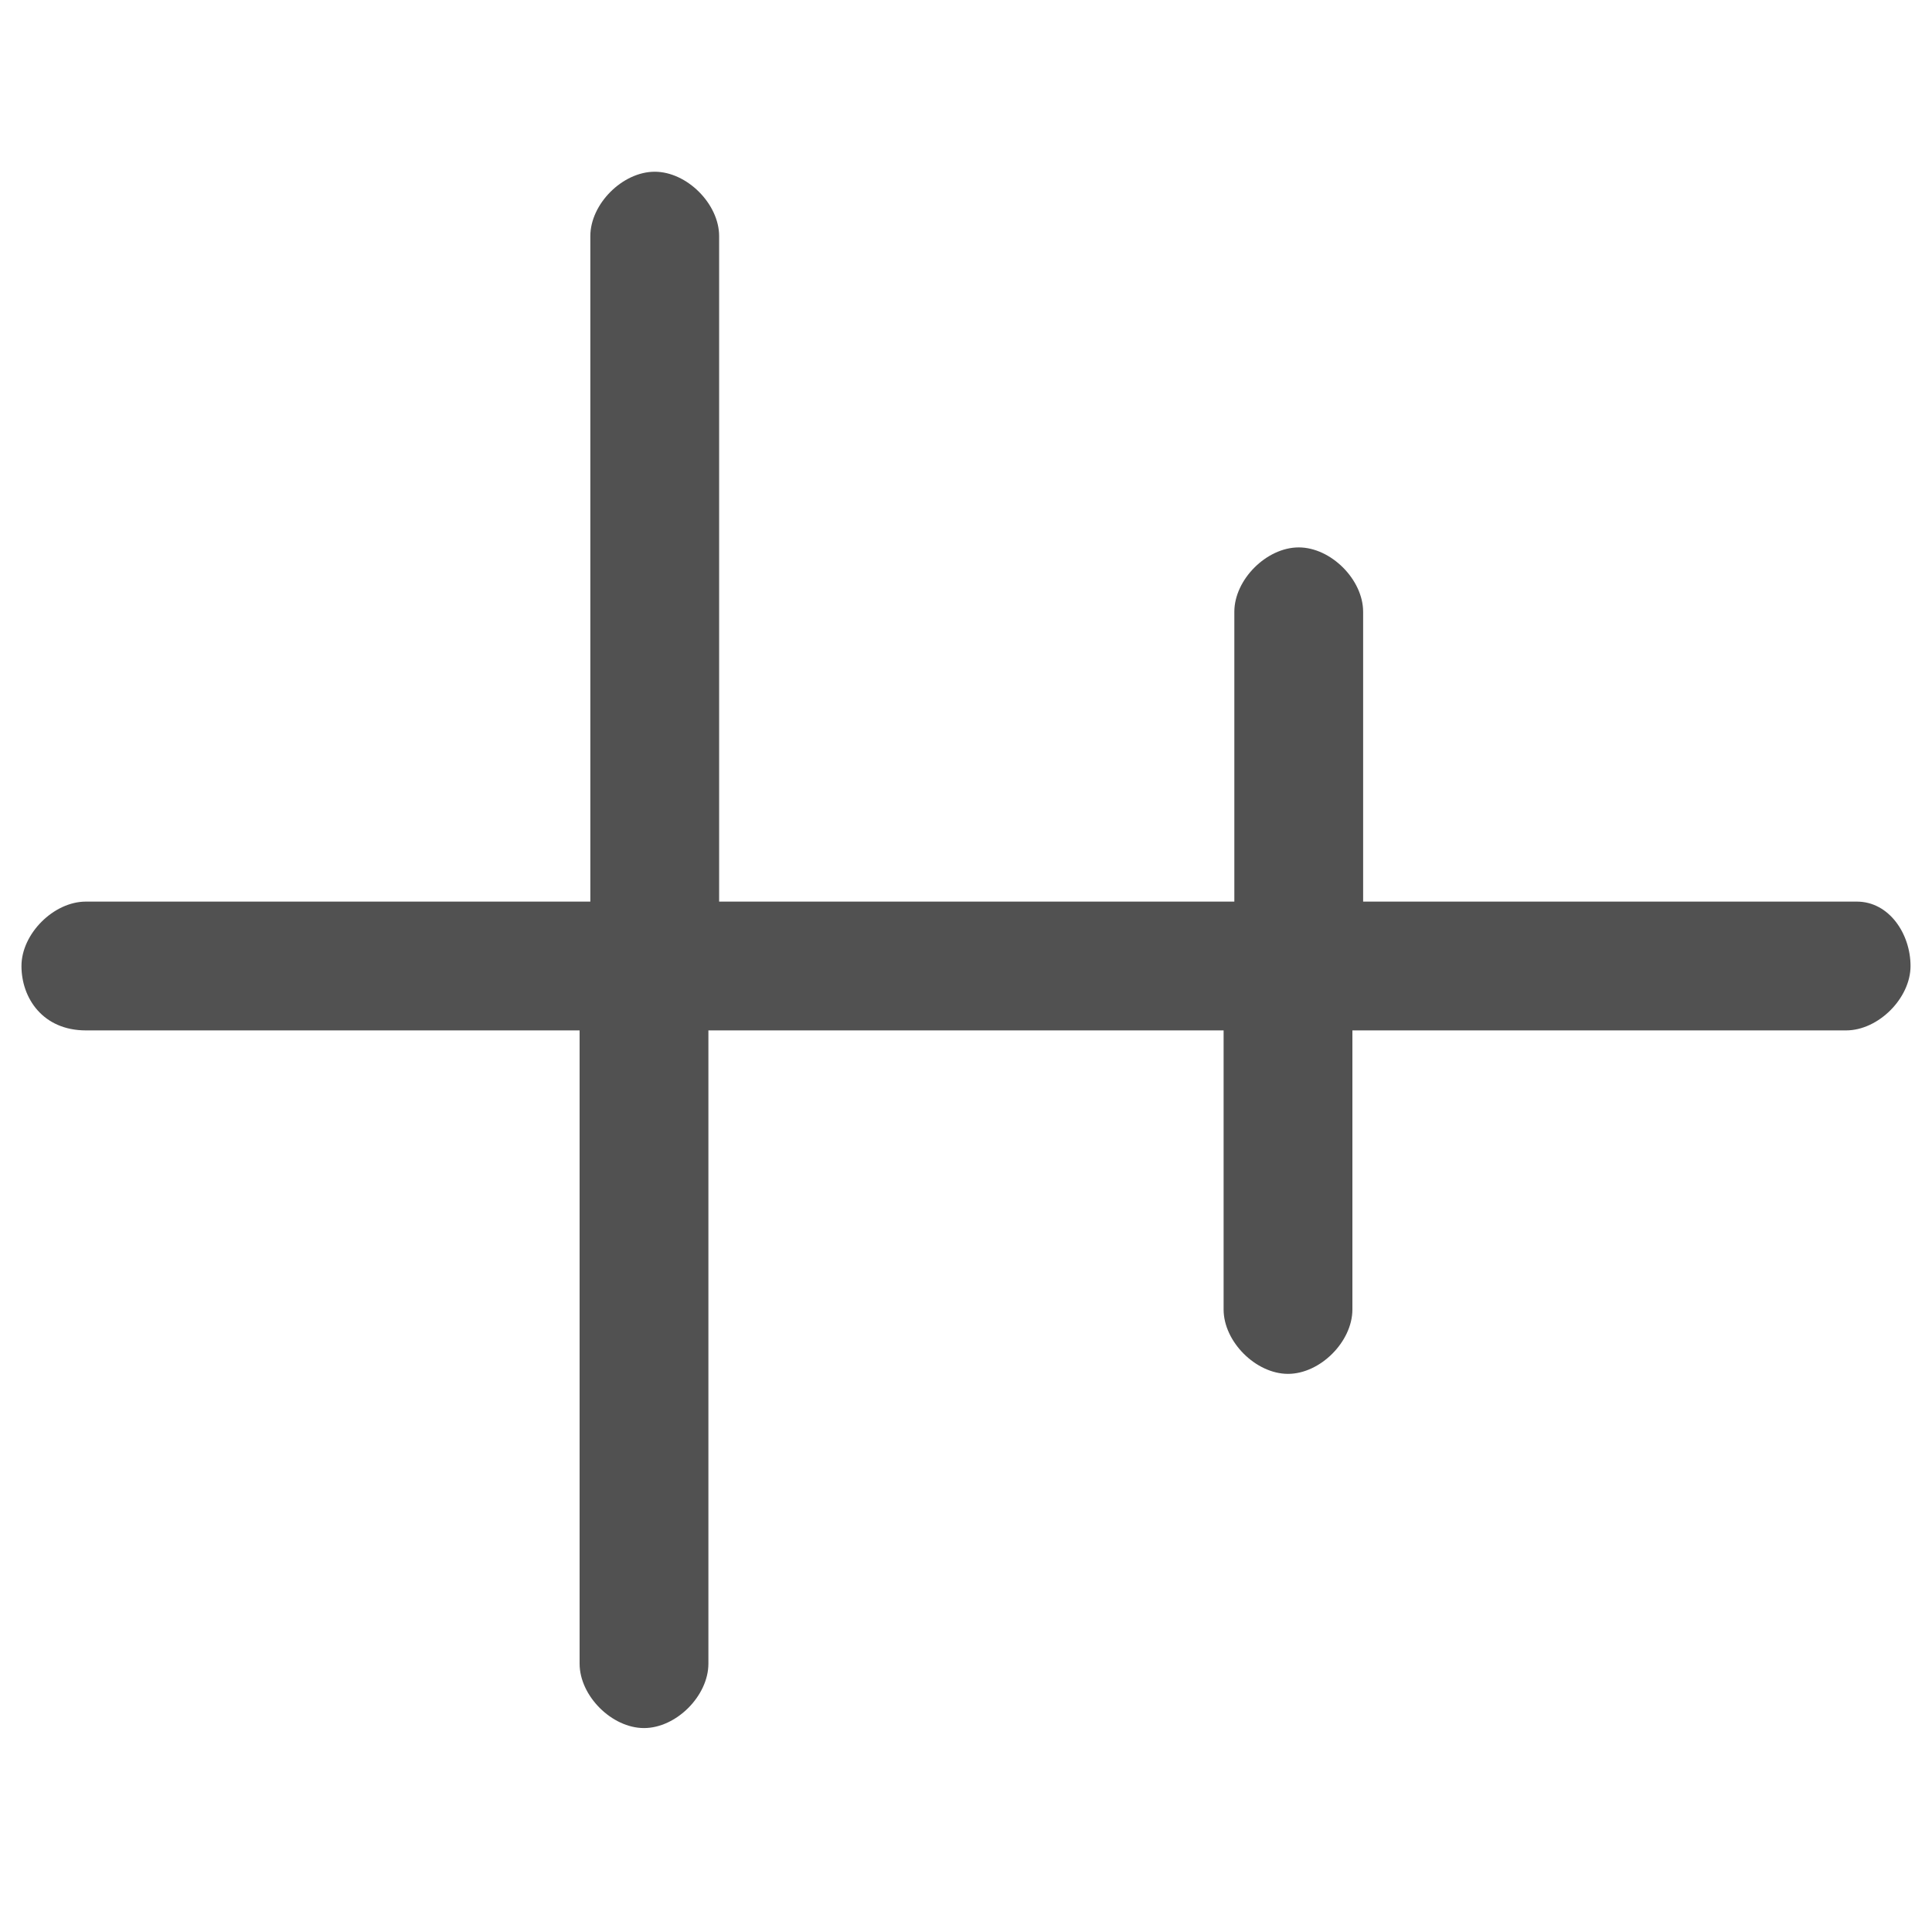
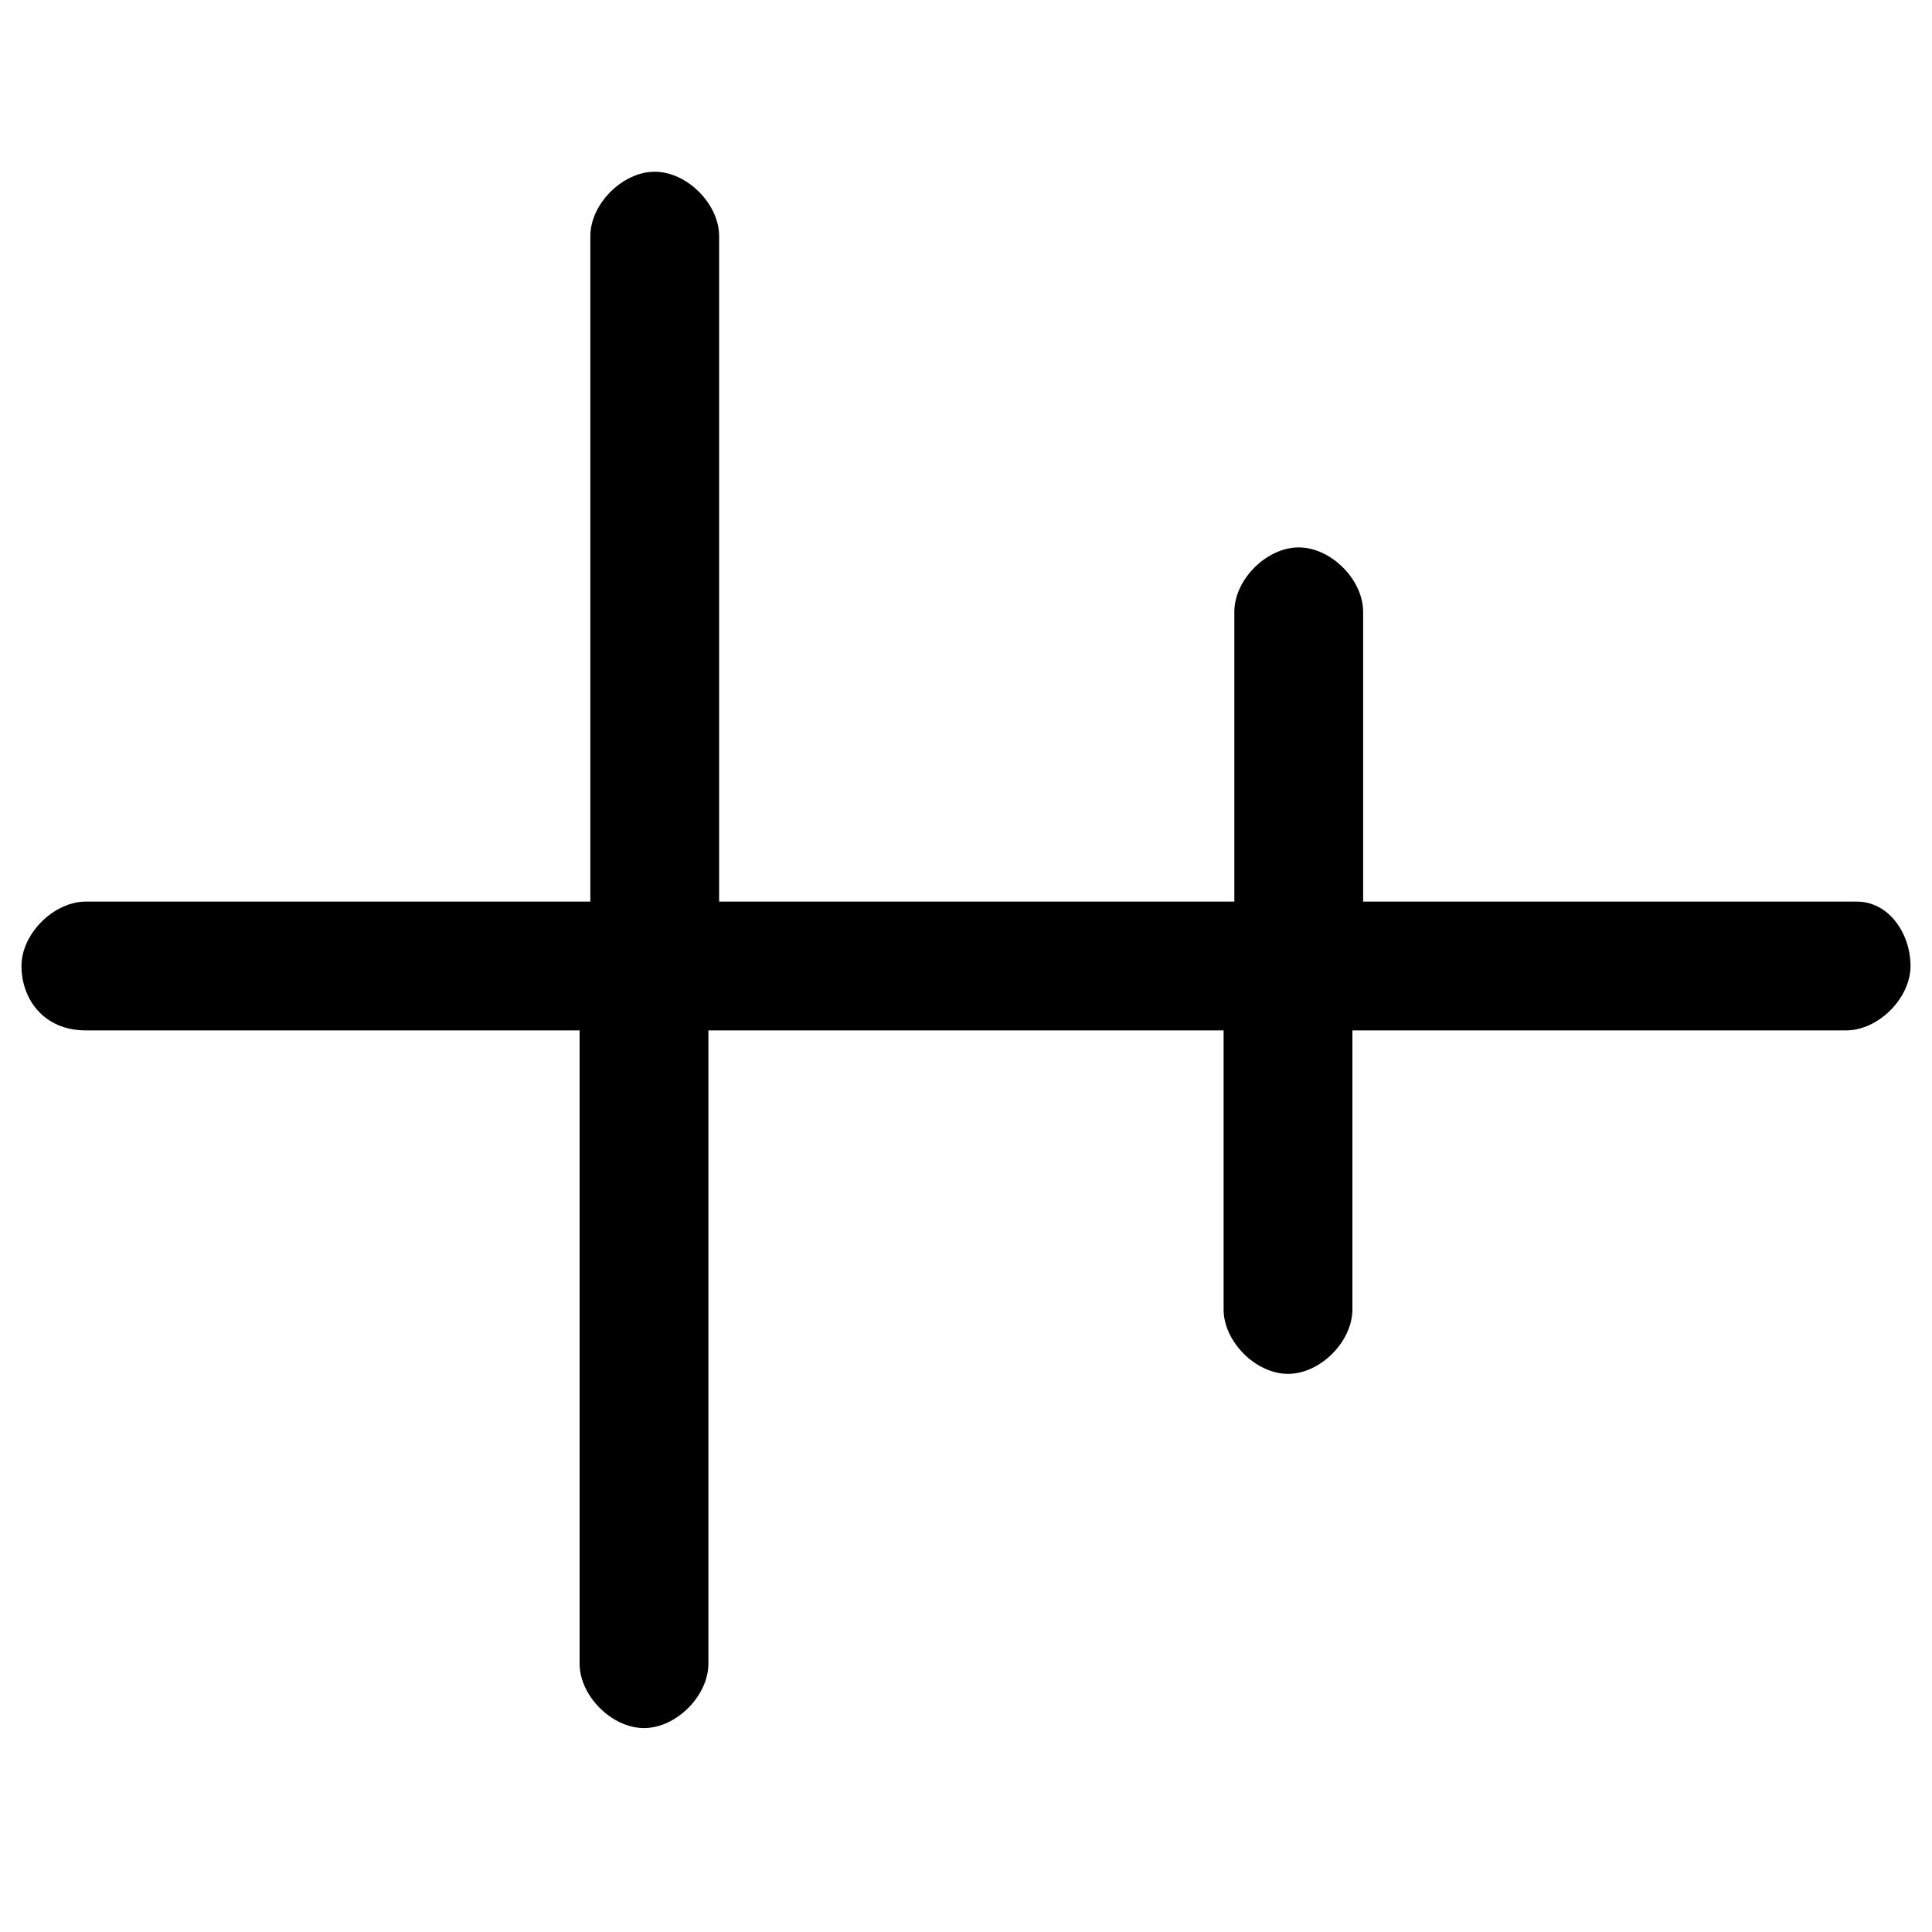
<svg xmlns="http://www.w3.org/2000/svg" t="1742649406972" class="icon" viewBox="0 0 1024 1024" version="1.1" p-id="1502" width="32" height="32">
-   <path d="M1012.622 512c0 17.067-17.067 34.133-34.133 34.133h-261.689v147.911c0 17.067-17.067 34.133-34.133 34.133s-34.133-17.067-34.133-34.133V546.133H375.467v335.644c0 17.067-17.067 34.133-34.133 34.133s-34.133-17.067-34.133-34.133V546.133H45.511C22.756 546.133 11.378 529.067 11.378 512s17.067-34.133 34.133-34.133h267.378V125.156c0-17.067 17.067-34.133 34.133-34.133s34.133 17.067 34.133 34.133v352.711h273.067V324.267c0-17.067 17.067-34.133 34.133-34.133s34.133 17.067 34.133 34.133v153.6h261.689c17.067 0 28.444 17.067 28.444 34.133z" fill="#515151" p-id="1503" />
+   <path d="M1012.622 512c0 17.067-17.067 34.133-34.133 34.133h-261.689v147.911c0 17.067-17.067 34.133-34.133 34.133s-34.133-17.067-34.133-34.133V546.133H375.467v335.644c0 17.067-17.067 34.133-34.133 34.133s-34.133-17.067-34.133-34.133V546.133H45.511C22.756 546.133 11.378 529.067 11.378 512s17.067-34.133 34.133-34.133h267.378V125.156c0-17.067 17.067-34.133 34.133-34.133s34.133 17.067 34.133 34.133v352.711h273.067V324.267c0-17.067 17.067-34.133 34.133-34.133s34.133 17.067 34.133 34.133v153.6h261.689c17.067 0 28.444 17.067 28.444 34.133z" p-id="1503" />
</svg>
